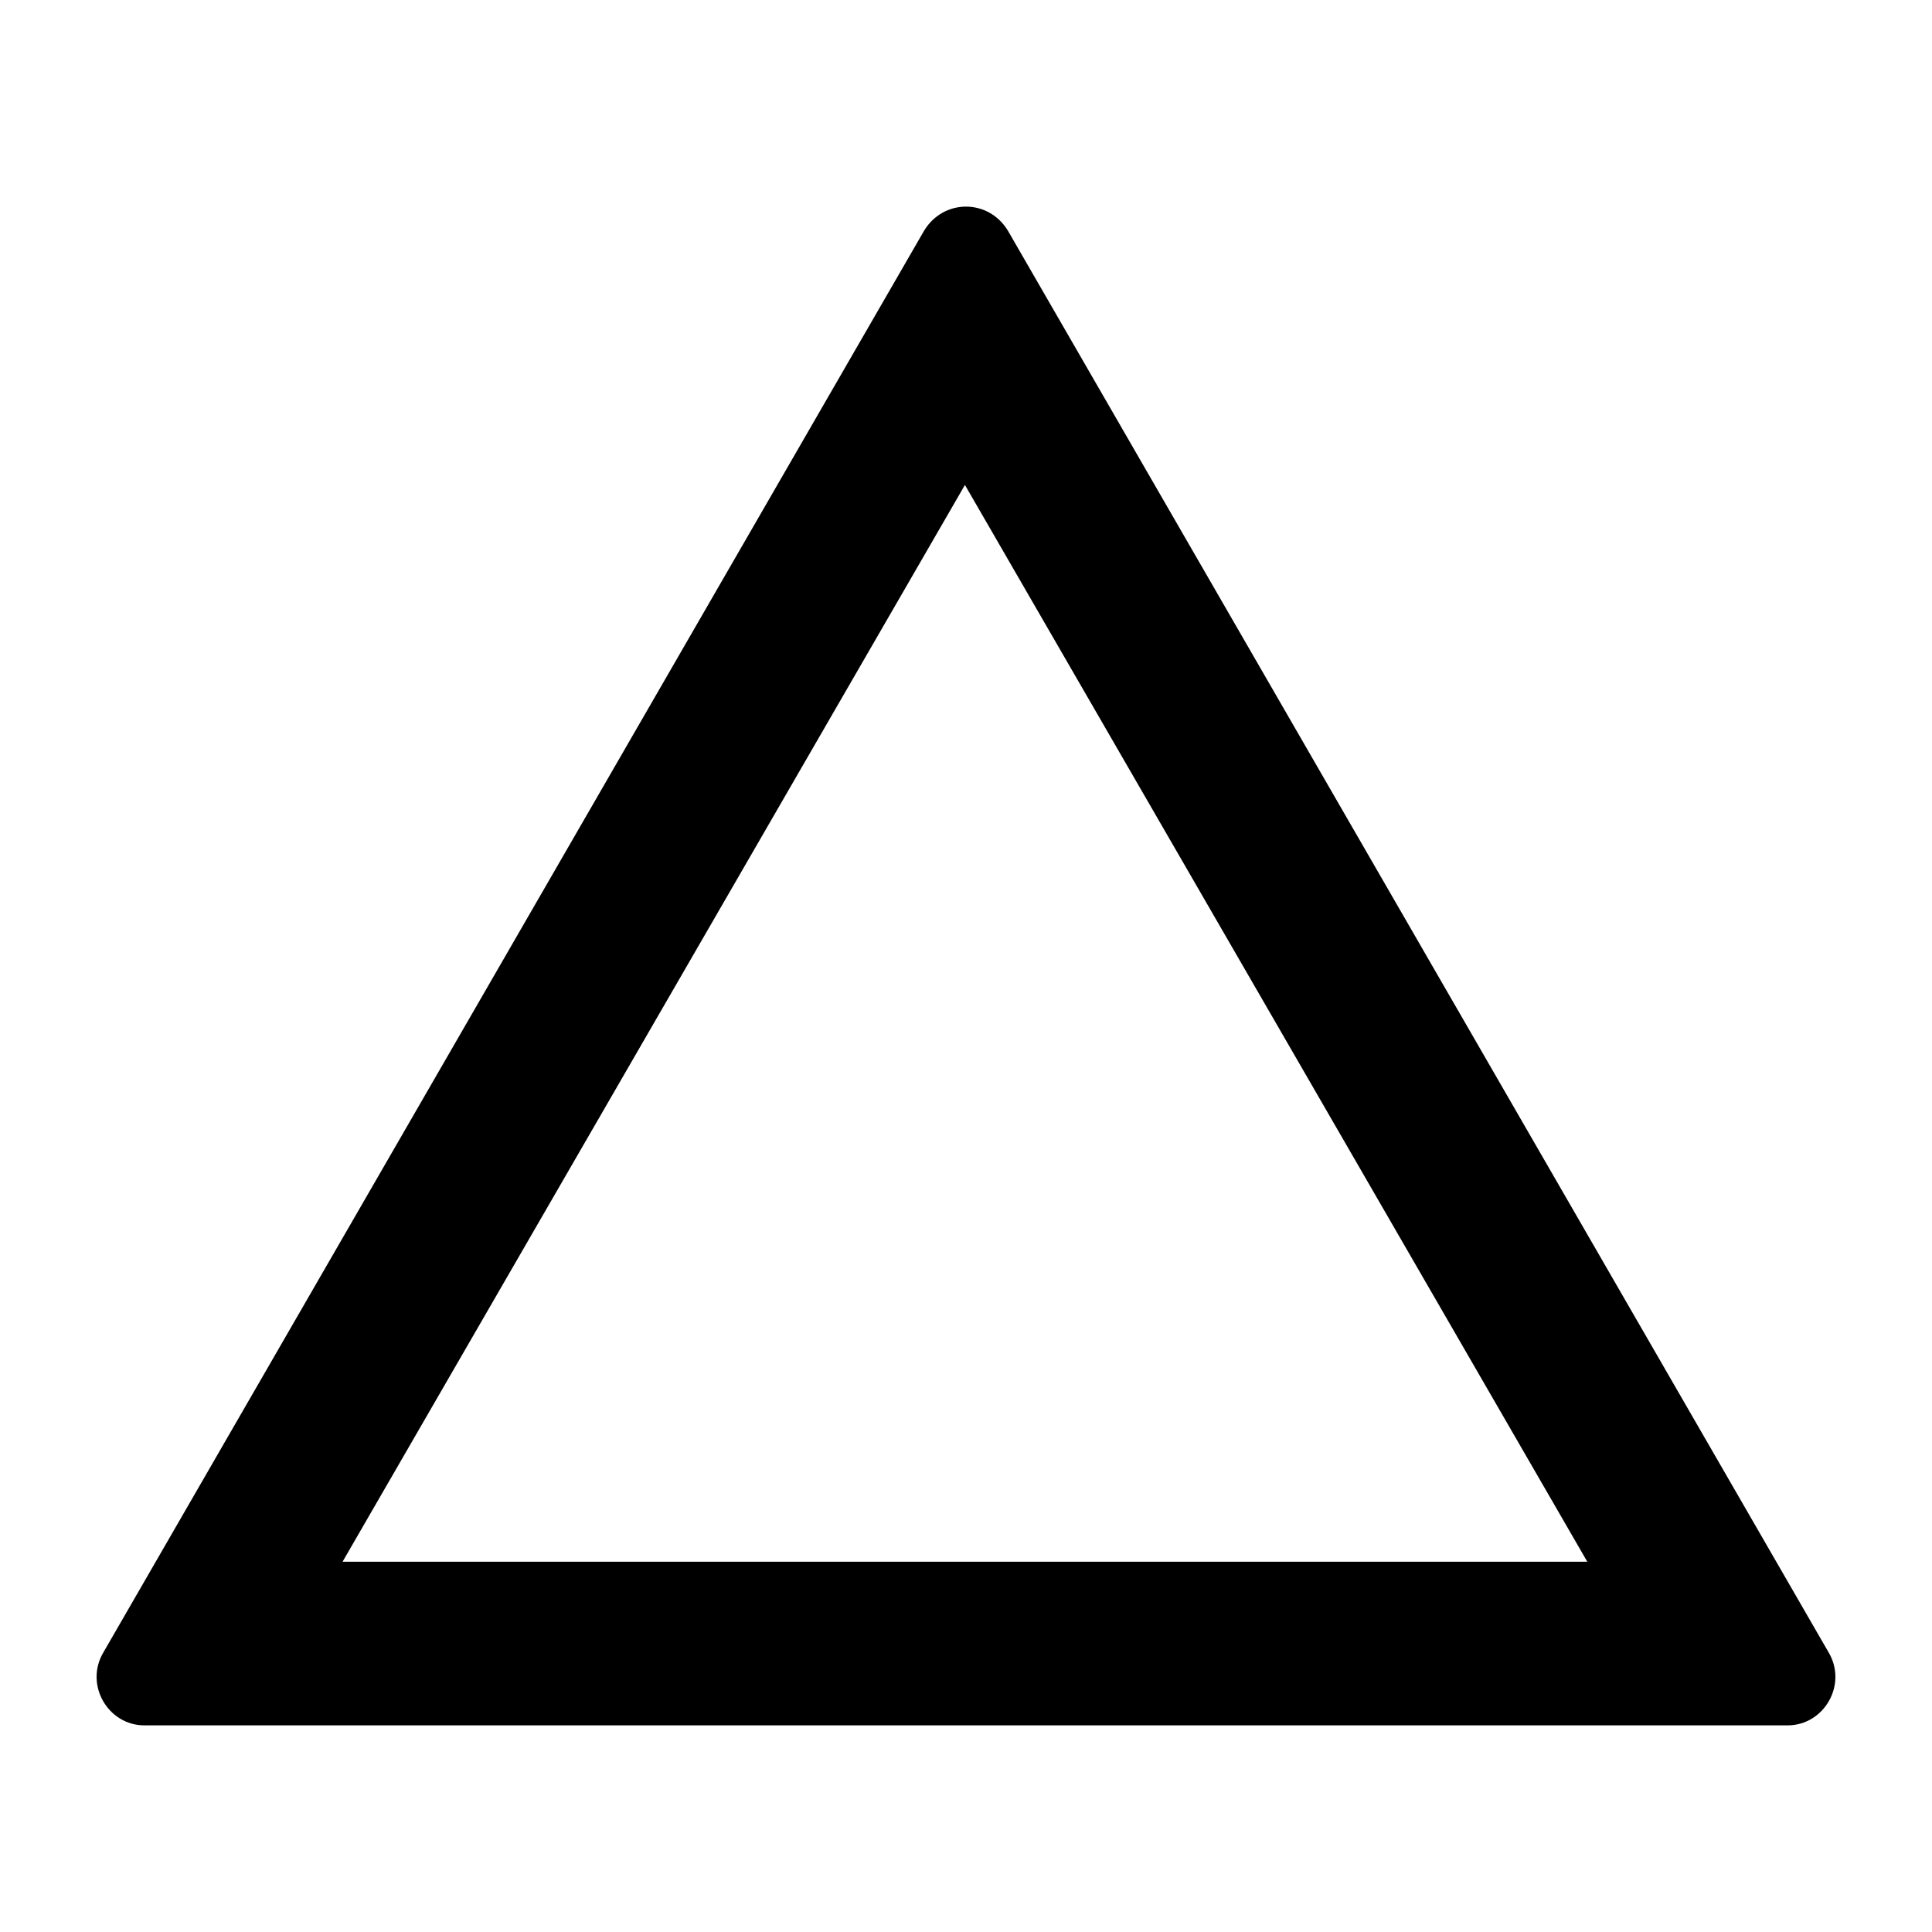
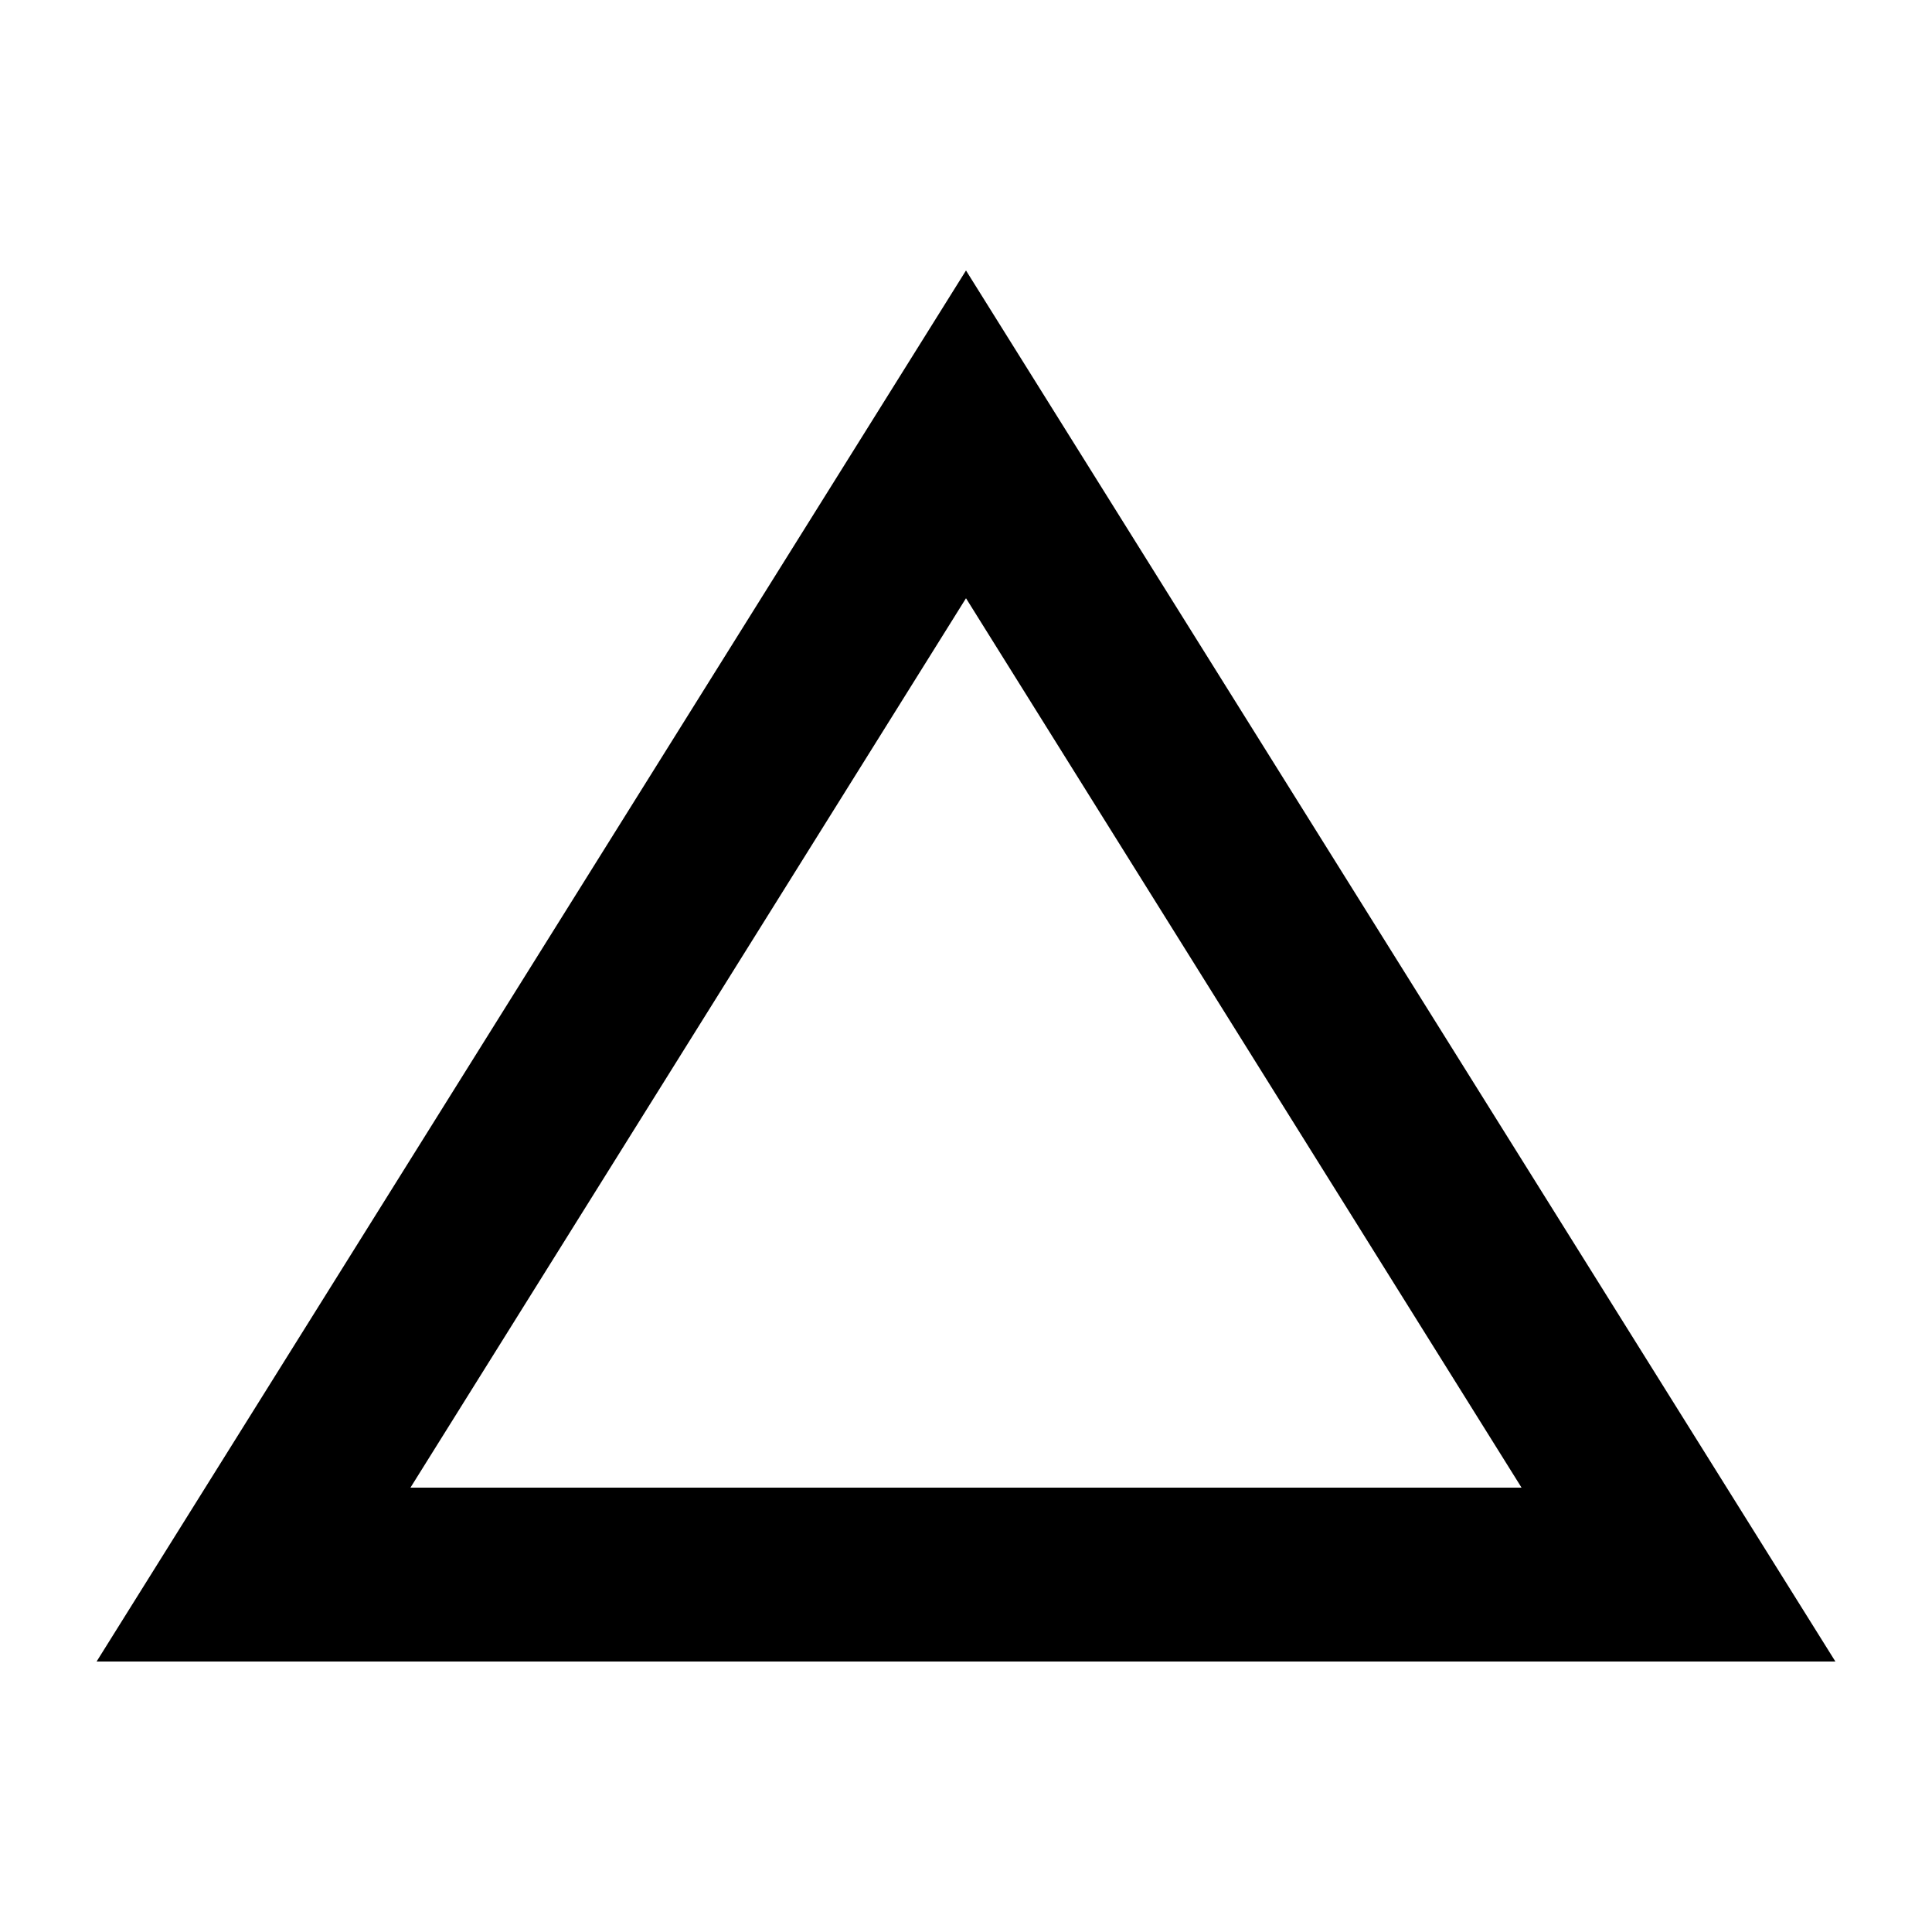
- <svg xmlns="http://www.w3.org/2000/svg" width="1000" height="1000" version="1.1" id="svg7">
+ <svg xmlns="http://www.w3.org/2000/svg" width="1000" height="1000" version="1.1" id="svg8">
  <defs id="defs5498" />
-   <g id="layer1">
-     <g id="g476" transform="matrix(10,0,0,10,-8662.996,-1151.982)">
-       <path class="fil0" d="m 918.473,127.147 42.468,73.566 c 1.003,1.672 -0.223,3.79 -2.118,3.79 h -85.047 c -1.895,0 -3.121,-2.118 -2.118,-3.79 l 42.468,-73.566 c 1.003,-1.672 3.344,-1.672 4.347,0 z m -2.229,13.153 -32.213,55.732 h 64.426 z" id="path30" style="stroke-width:0.111" />
-     </g>
-   </g>
+   <path style="fill:#000000;fill-opacity:1;fill-rule:nonzero;stroke:none" d="M 500,309.648 787.551,770 H 212.449 L 500,309.648 M 500,140 50,860 h 900 z m 0,0" id="path6" />
</svg>
